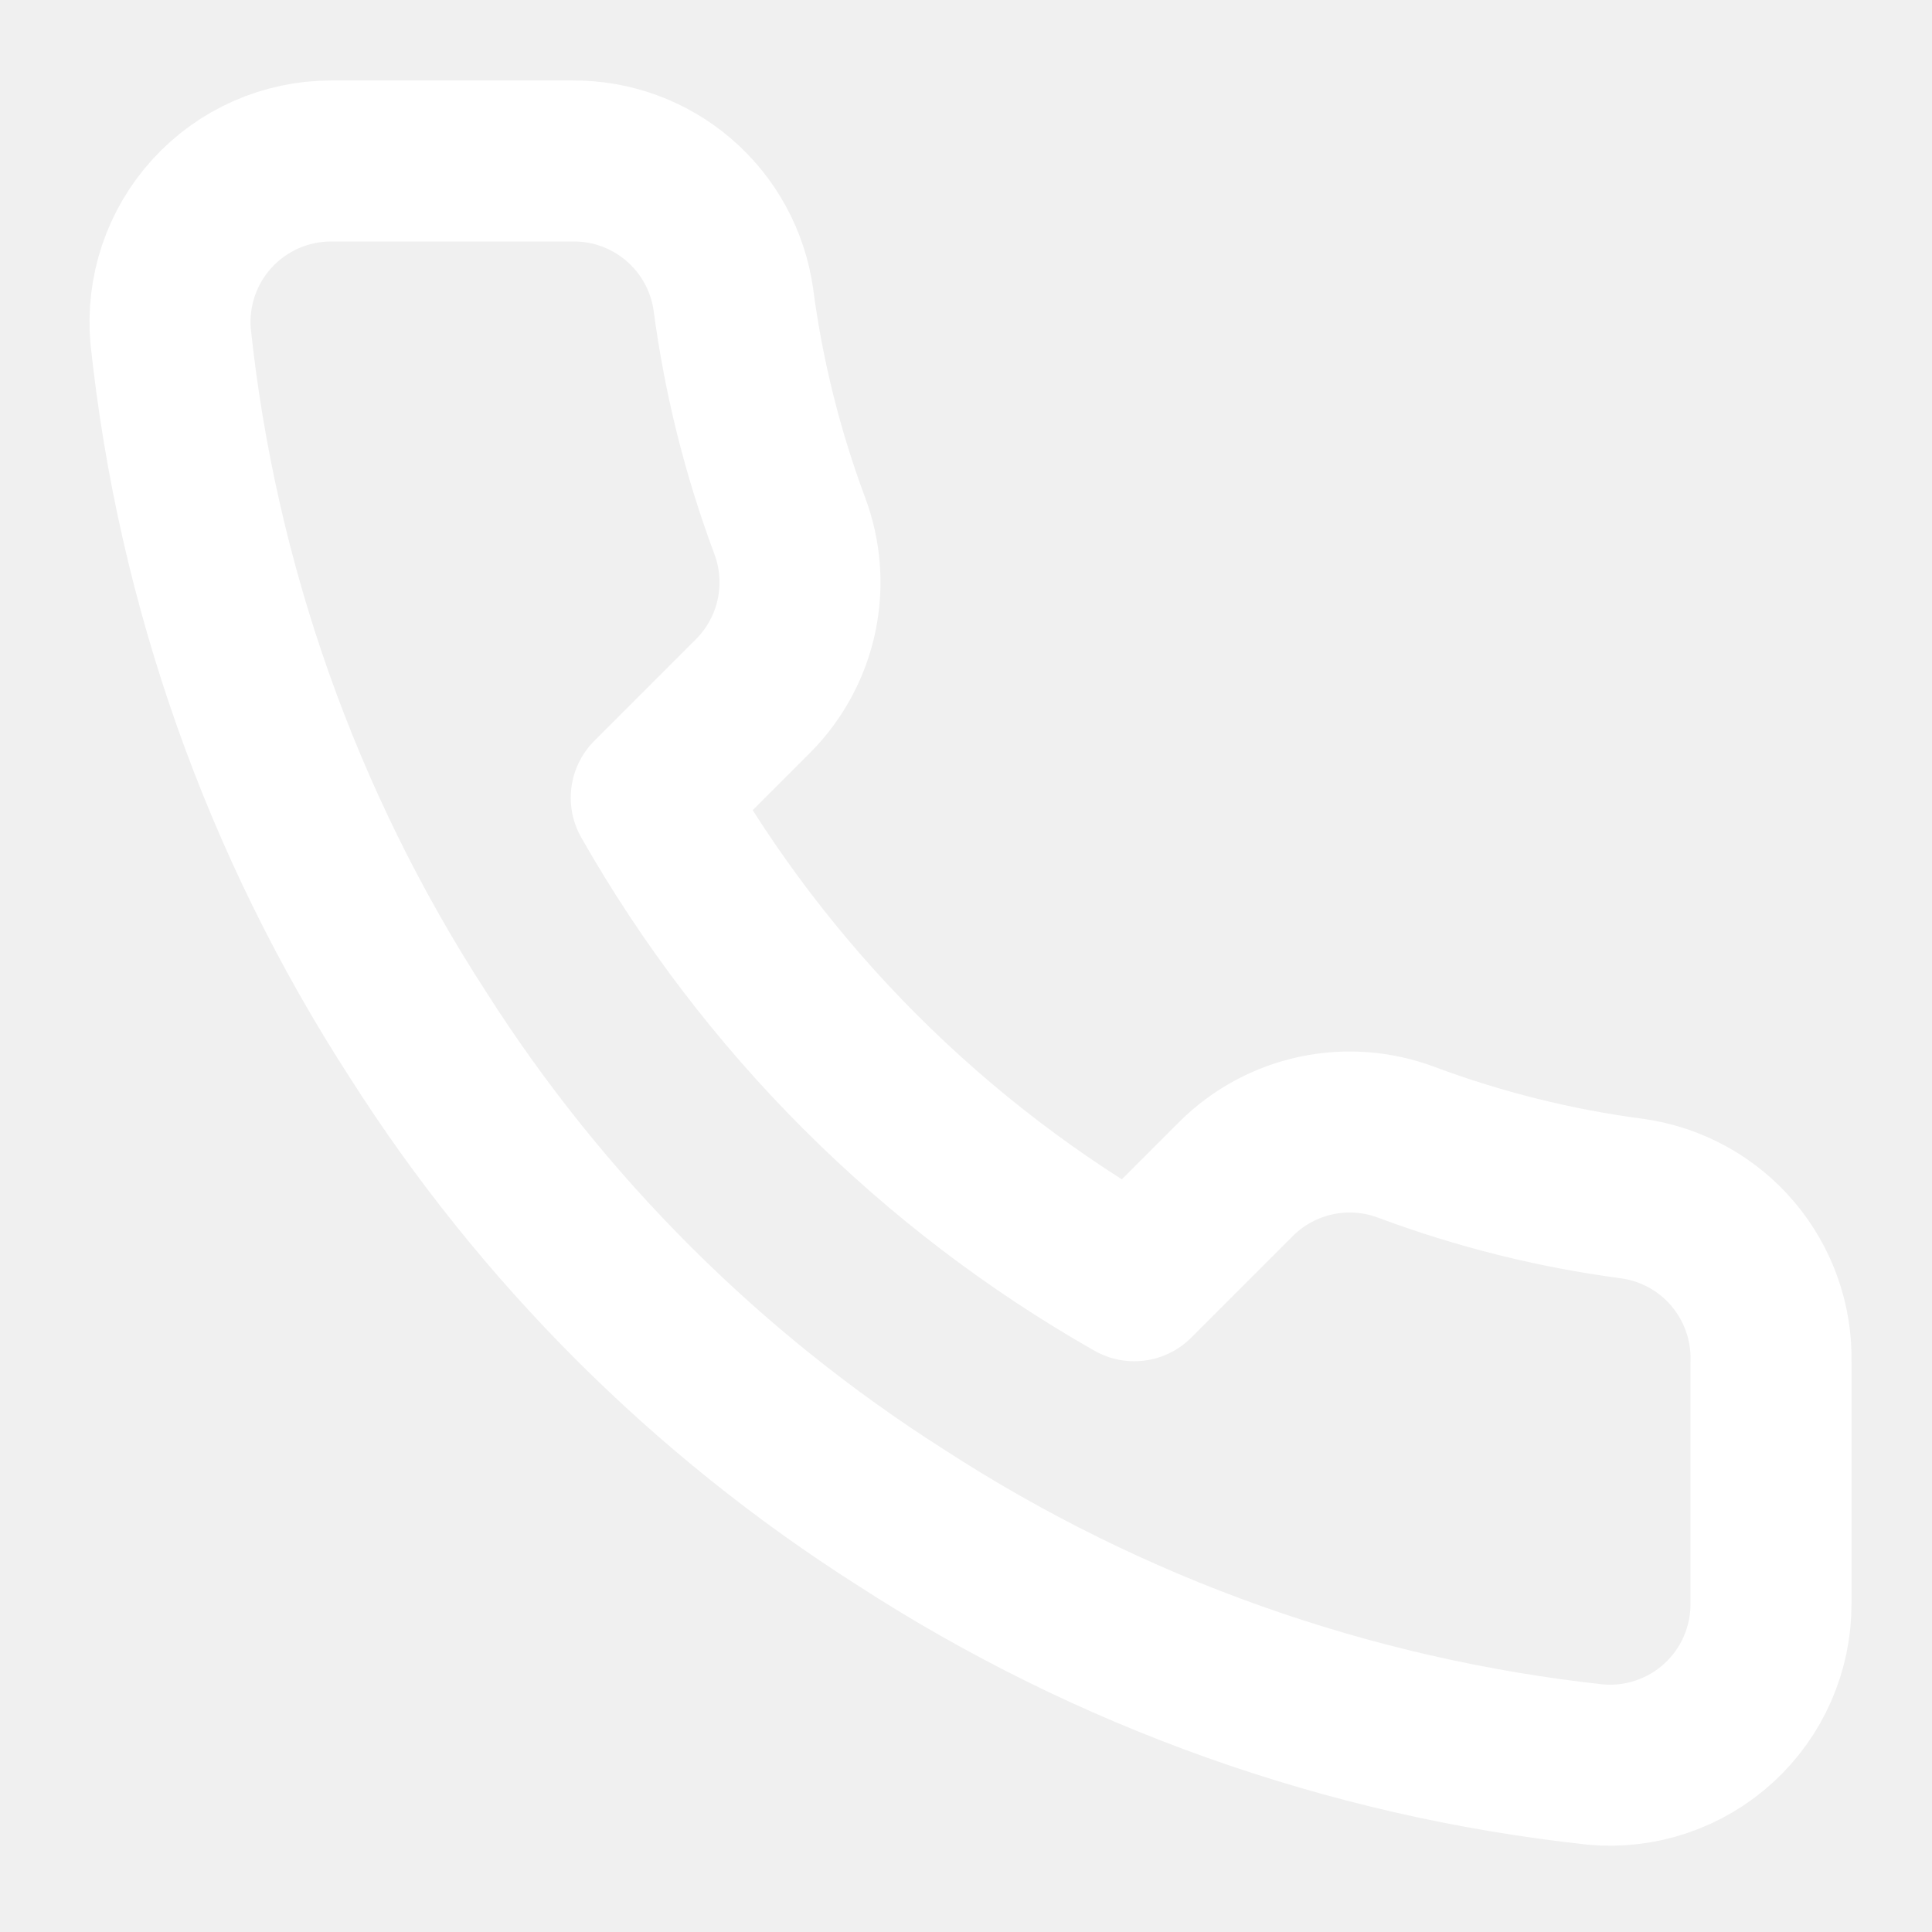
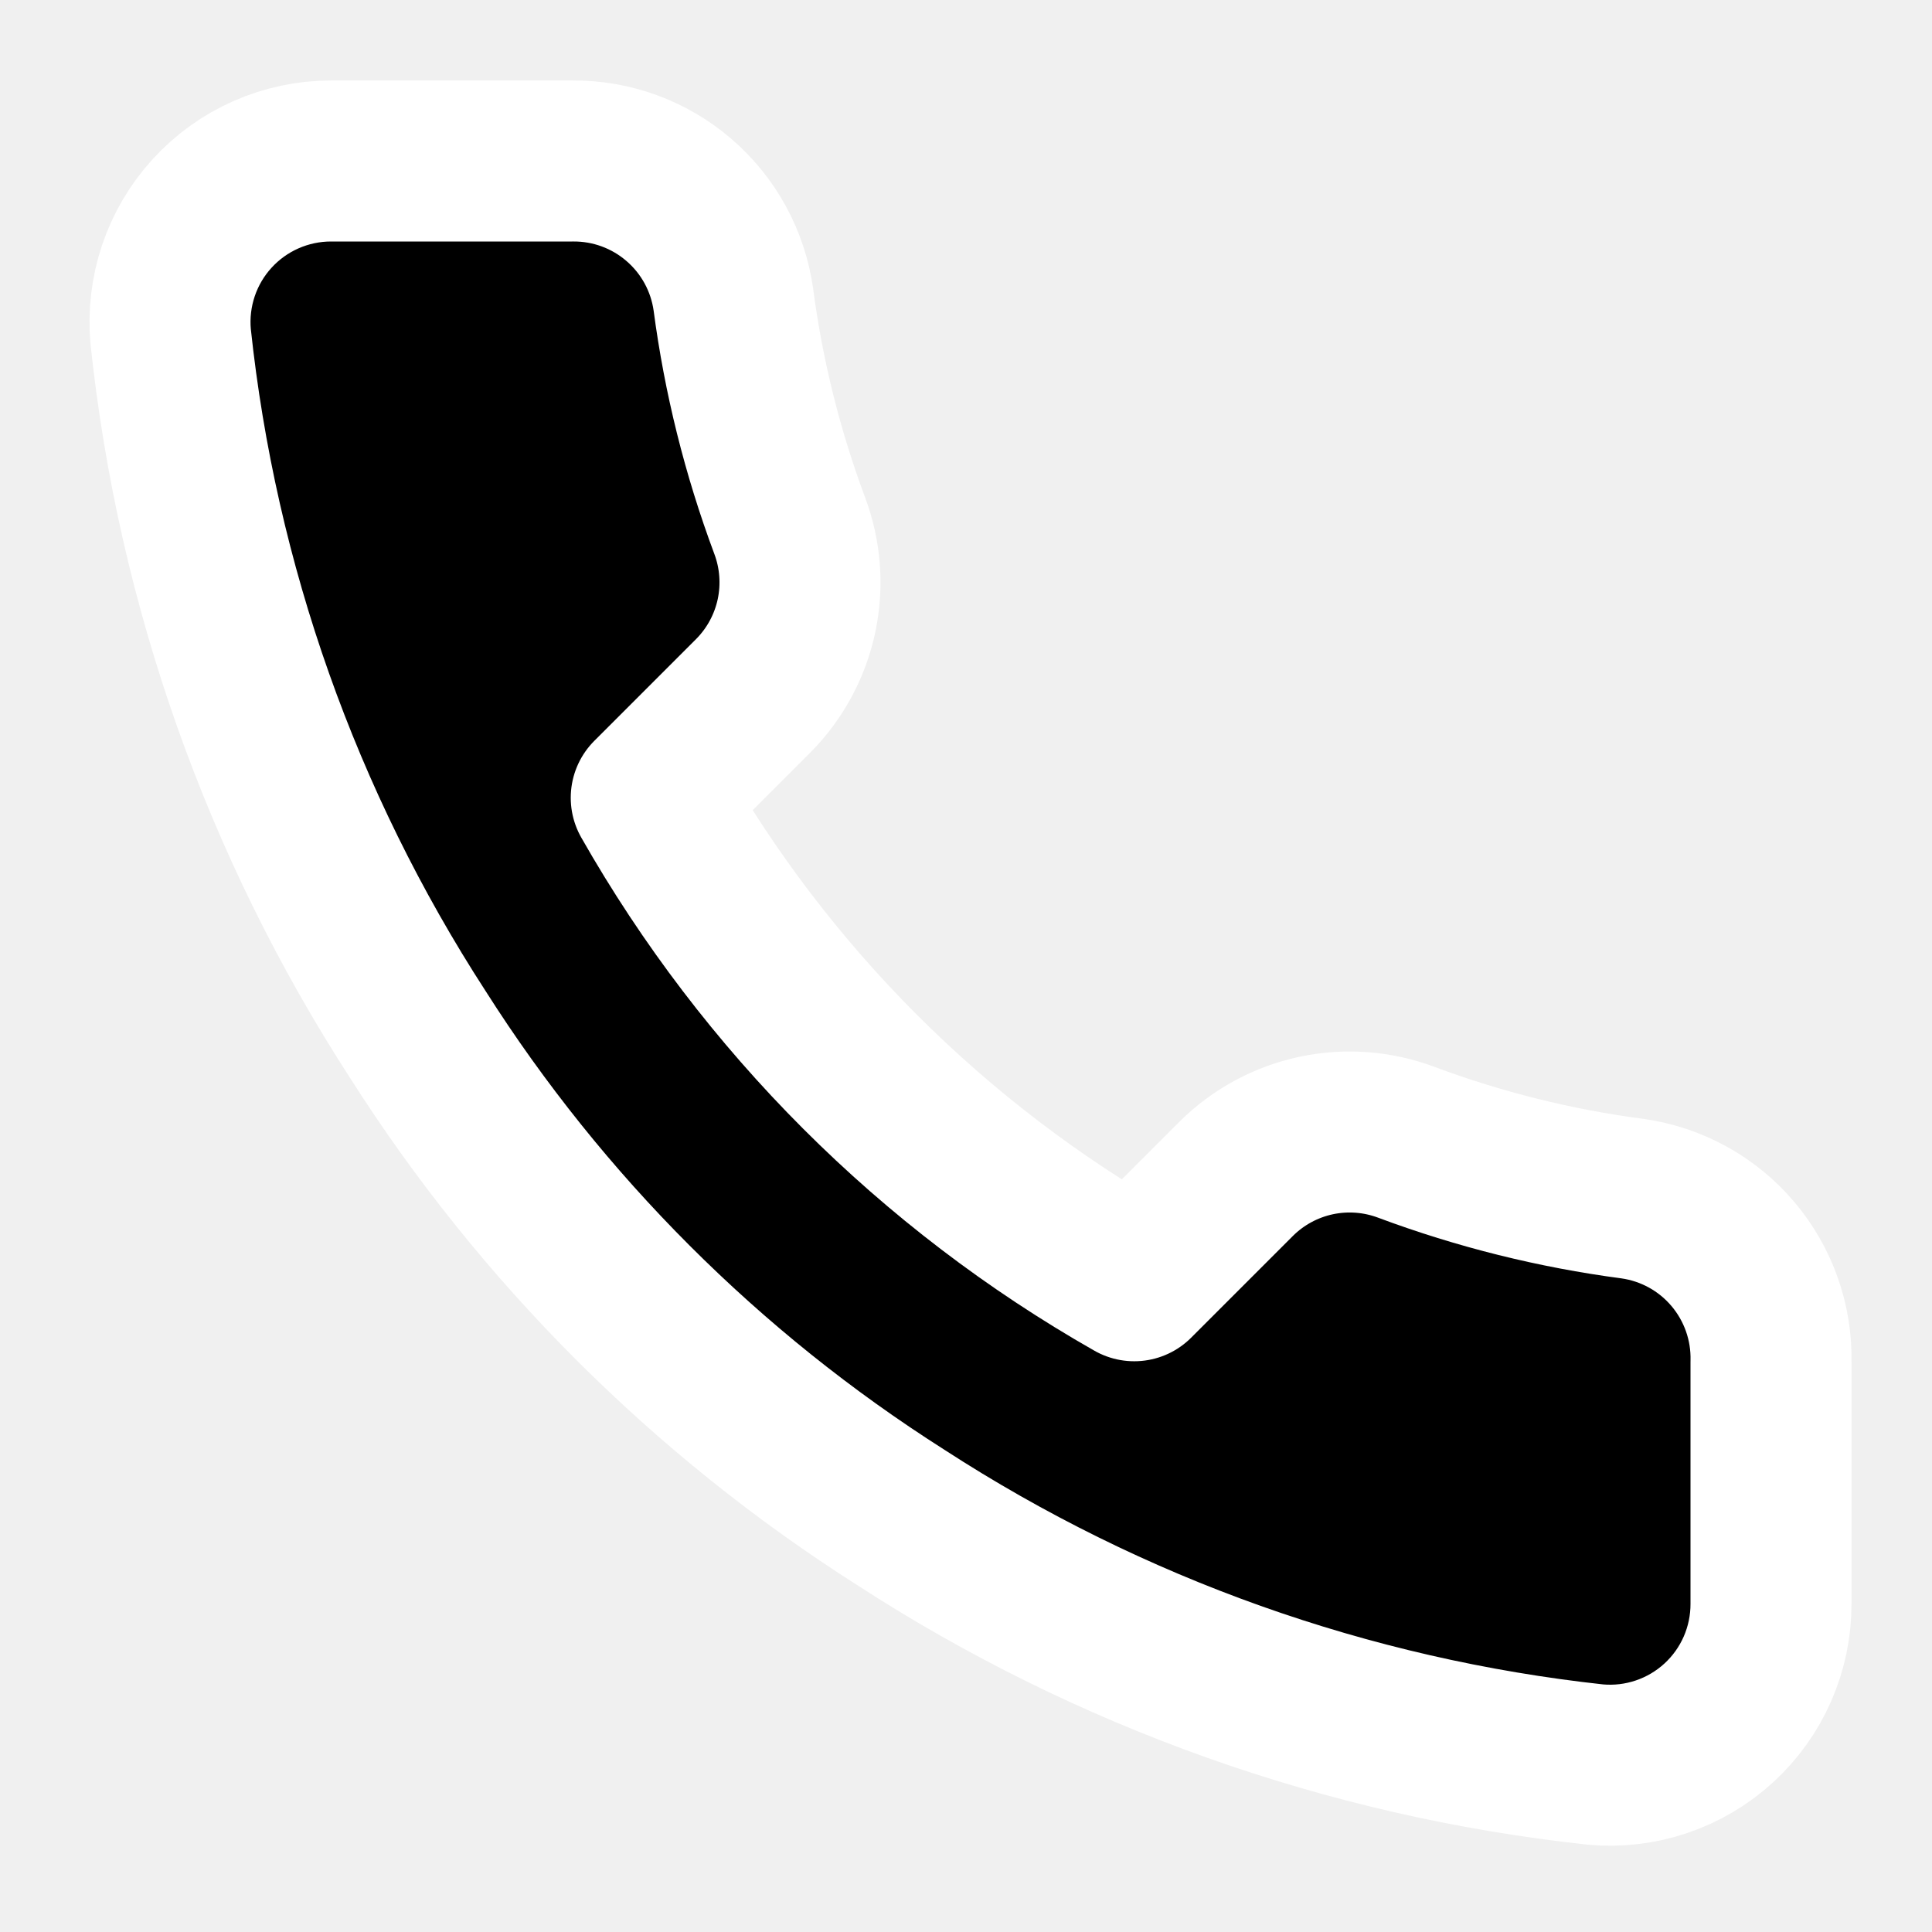
- <svg xmlns="http://www.w3.org/2000/svg" width="48" height="48" viewBox="0 0 48 48" fill="none">
+ <svg xmlns="http://www.w3.org/2000/svg" width="48" height="48" viewBox="0 0 48 48" fill="black">
  <path d="M44 33.84V39.84C44.002 40.397 43.888 40.948 43.665 41.459C43.442 41.969 43.115 42.427 42.704 42.804C42.294 43.18 41.809 43.467 41.282 43.645C40.754 43.824 40.195 43.89 39.64 43.84C33.486 43.171 27.574 41.068 22.38 37.7C17.548 34.629 13.451 30.532 10.38 25.7C7 20.482 4.896 14.542 4.24 8.36C4.19 7.807 4.256 7.249 4.433 6.723C4.61 6.197 4.895 5.713 5.27 5.303C5.644 4.893 6.1 4.565 6.608 4.341C7.116 4.117 7.665 4 8.22 4H14.22C15.191 3.99 16.132 4.334 16.867 4.967C17.604 5.6 18.084 6.479 18.22 7.44C18.473 9.36 18.943 11.245 19.62 13.06C19.889 13.776 19.947 14.554 19.788 15.302C19.628 16.05 19.258 16.736 18.72 17.28L16.18 19.82C19.027 24.827 23.173 28.973 28.18 31.82L30.72 29.28C31.264 28.742 31.95 28.372 32.698 28.212C33.446 28.053 34.224 28.111 34.94 28.38C36.755 29.057 38.64 29.527 40.56 29.78C41.532 29.917 42.419 30.406 43.053 31.155C43.687 31.904 44.024 32.859 44 33.84Z" stroke="white" stroke-width="4" stroke-linecap="round" stroke-linejoin="round" />
</svg>
